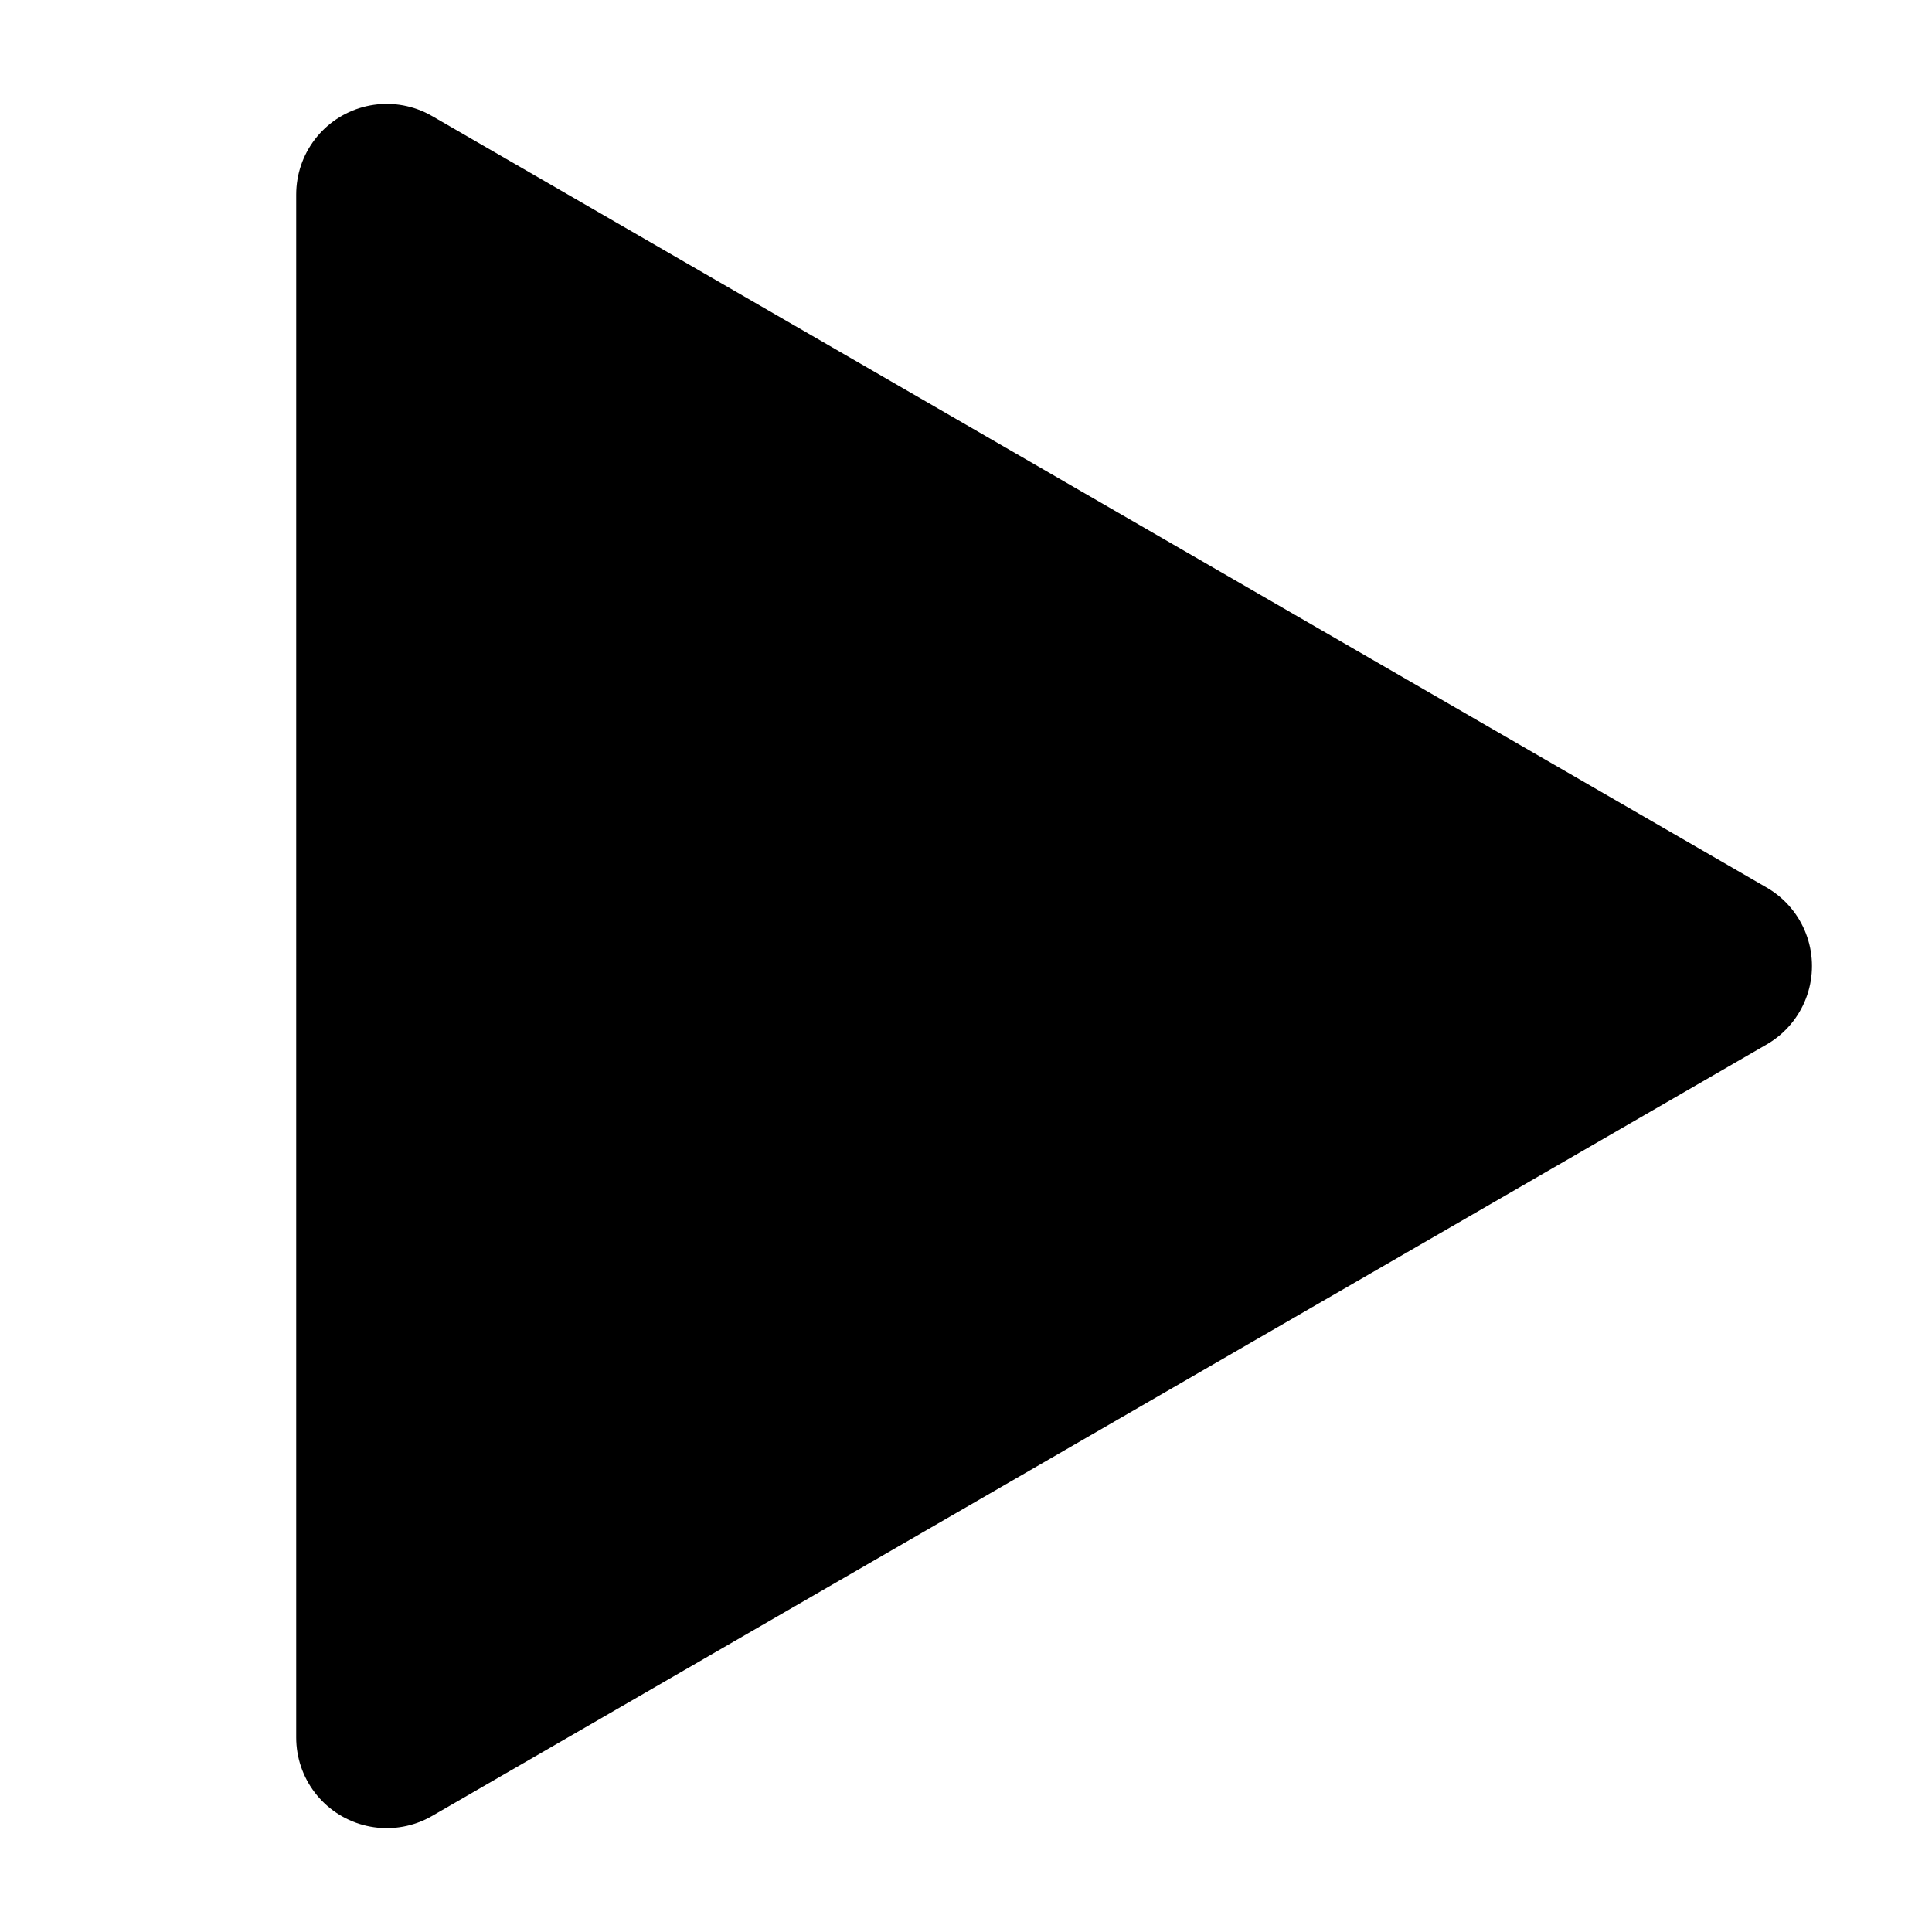
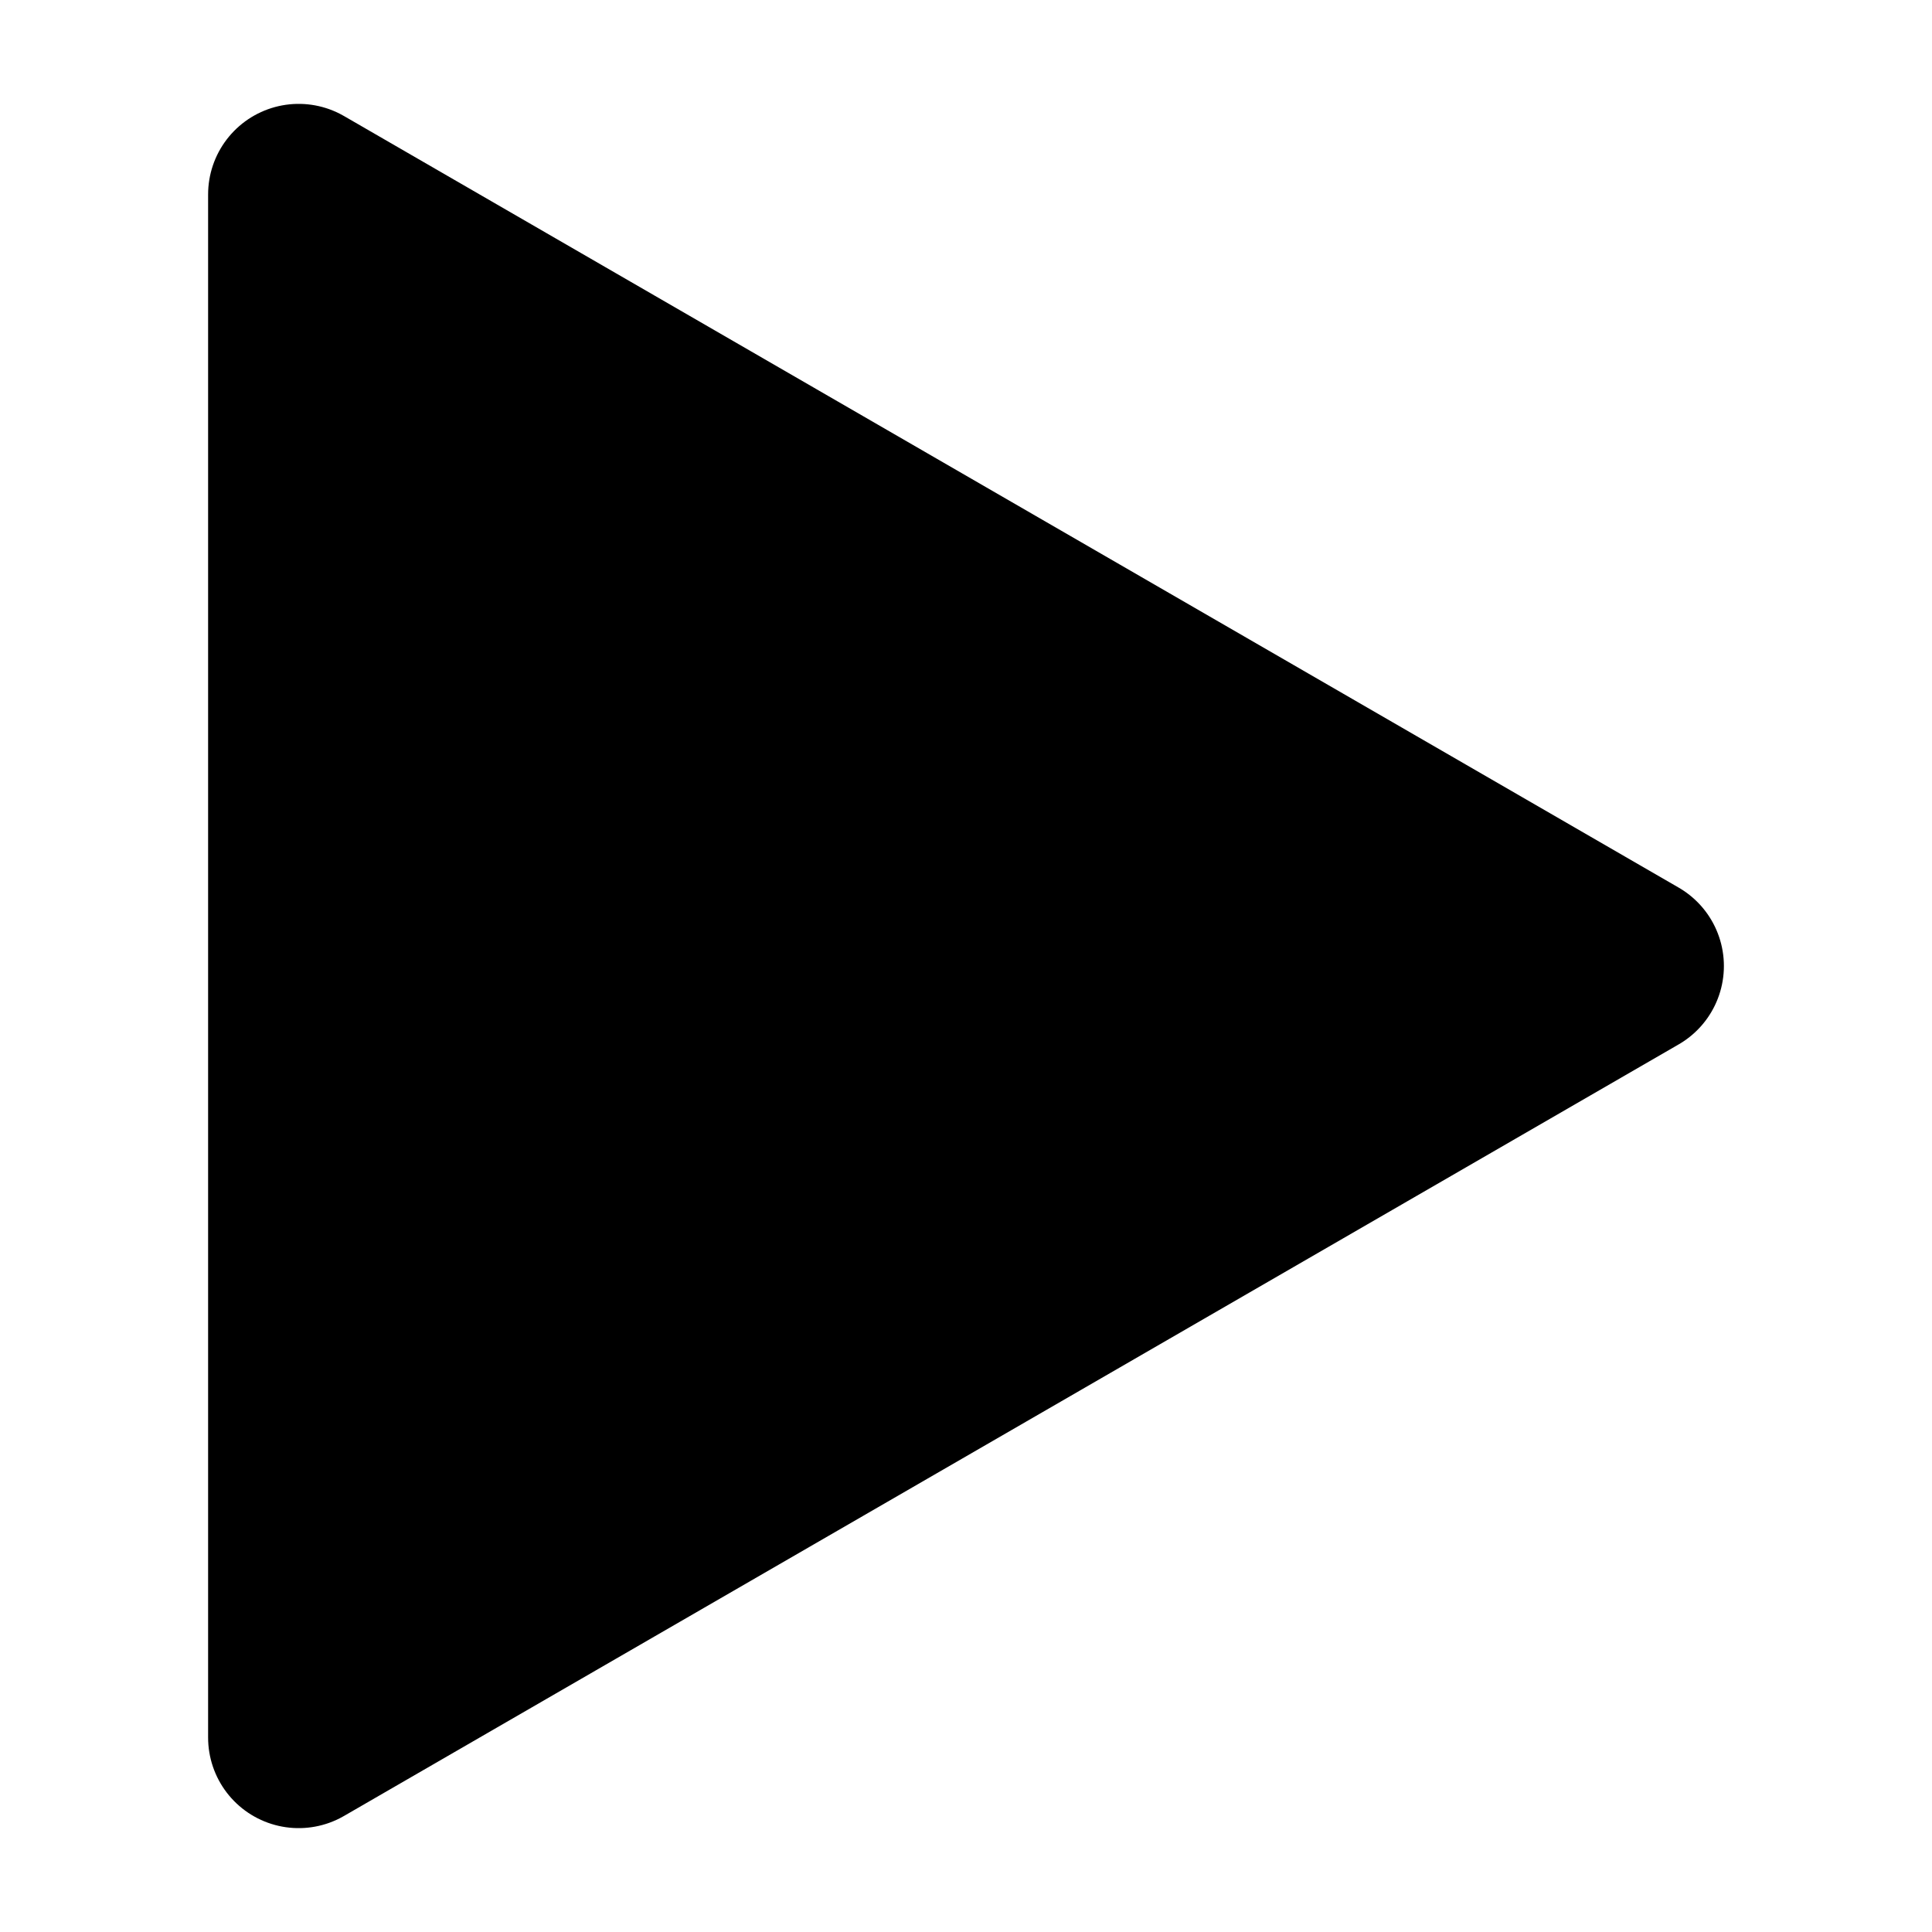
<svg xmlns="http://www.w3.org/2000/svg" version="1.1" viewBox="0.0 0.0 256.0 256.0" fill="none" stroke="none" stroke-linecap="square" stroke-miterlimit="10">
  <clipPath id="p.0">
    <path d="m0 0l256.0 0l0 256.0l-256.0 0l0 -256.0z" clip-rule="nonzero" />
  </clipPath>
  <g clip-path="url(#p.0)">
    <path fill="#000000" fill-opacity="0.0" d="m0 0l256.0 0l0 256.0l-256.0 0z" fill-rule="evenodd" />
-     <path fill="#000000" d="m51.247 25.764l176.85 102.236l-176.85 102.236z" fill-rule="evenodd" />
-     <path stroke="#000000" stroke-width="24.0" stroke-linejoin="round" stroke-linecap="butt" d="m51.247 25.764l176.85 102.236l-176.85 102.236z" fill-rule="evenodd" />
+     <path fill="#000000" d="m39.575 25.764l176.85 102.236l-176.85 102.236z" fill-rule="evenodd" />
+     <path stroke="#000000" stroke-width="24.0" stroke-linejoin="round" stroke-linecap="butt" d="m39.575 25.764l176.85 102.236l-176.85 102.236z" fill-rule="evenodd" />
  </g>
</svg>
